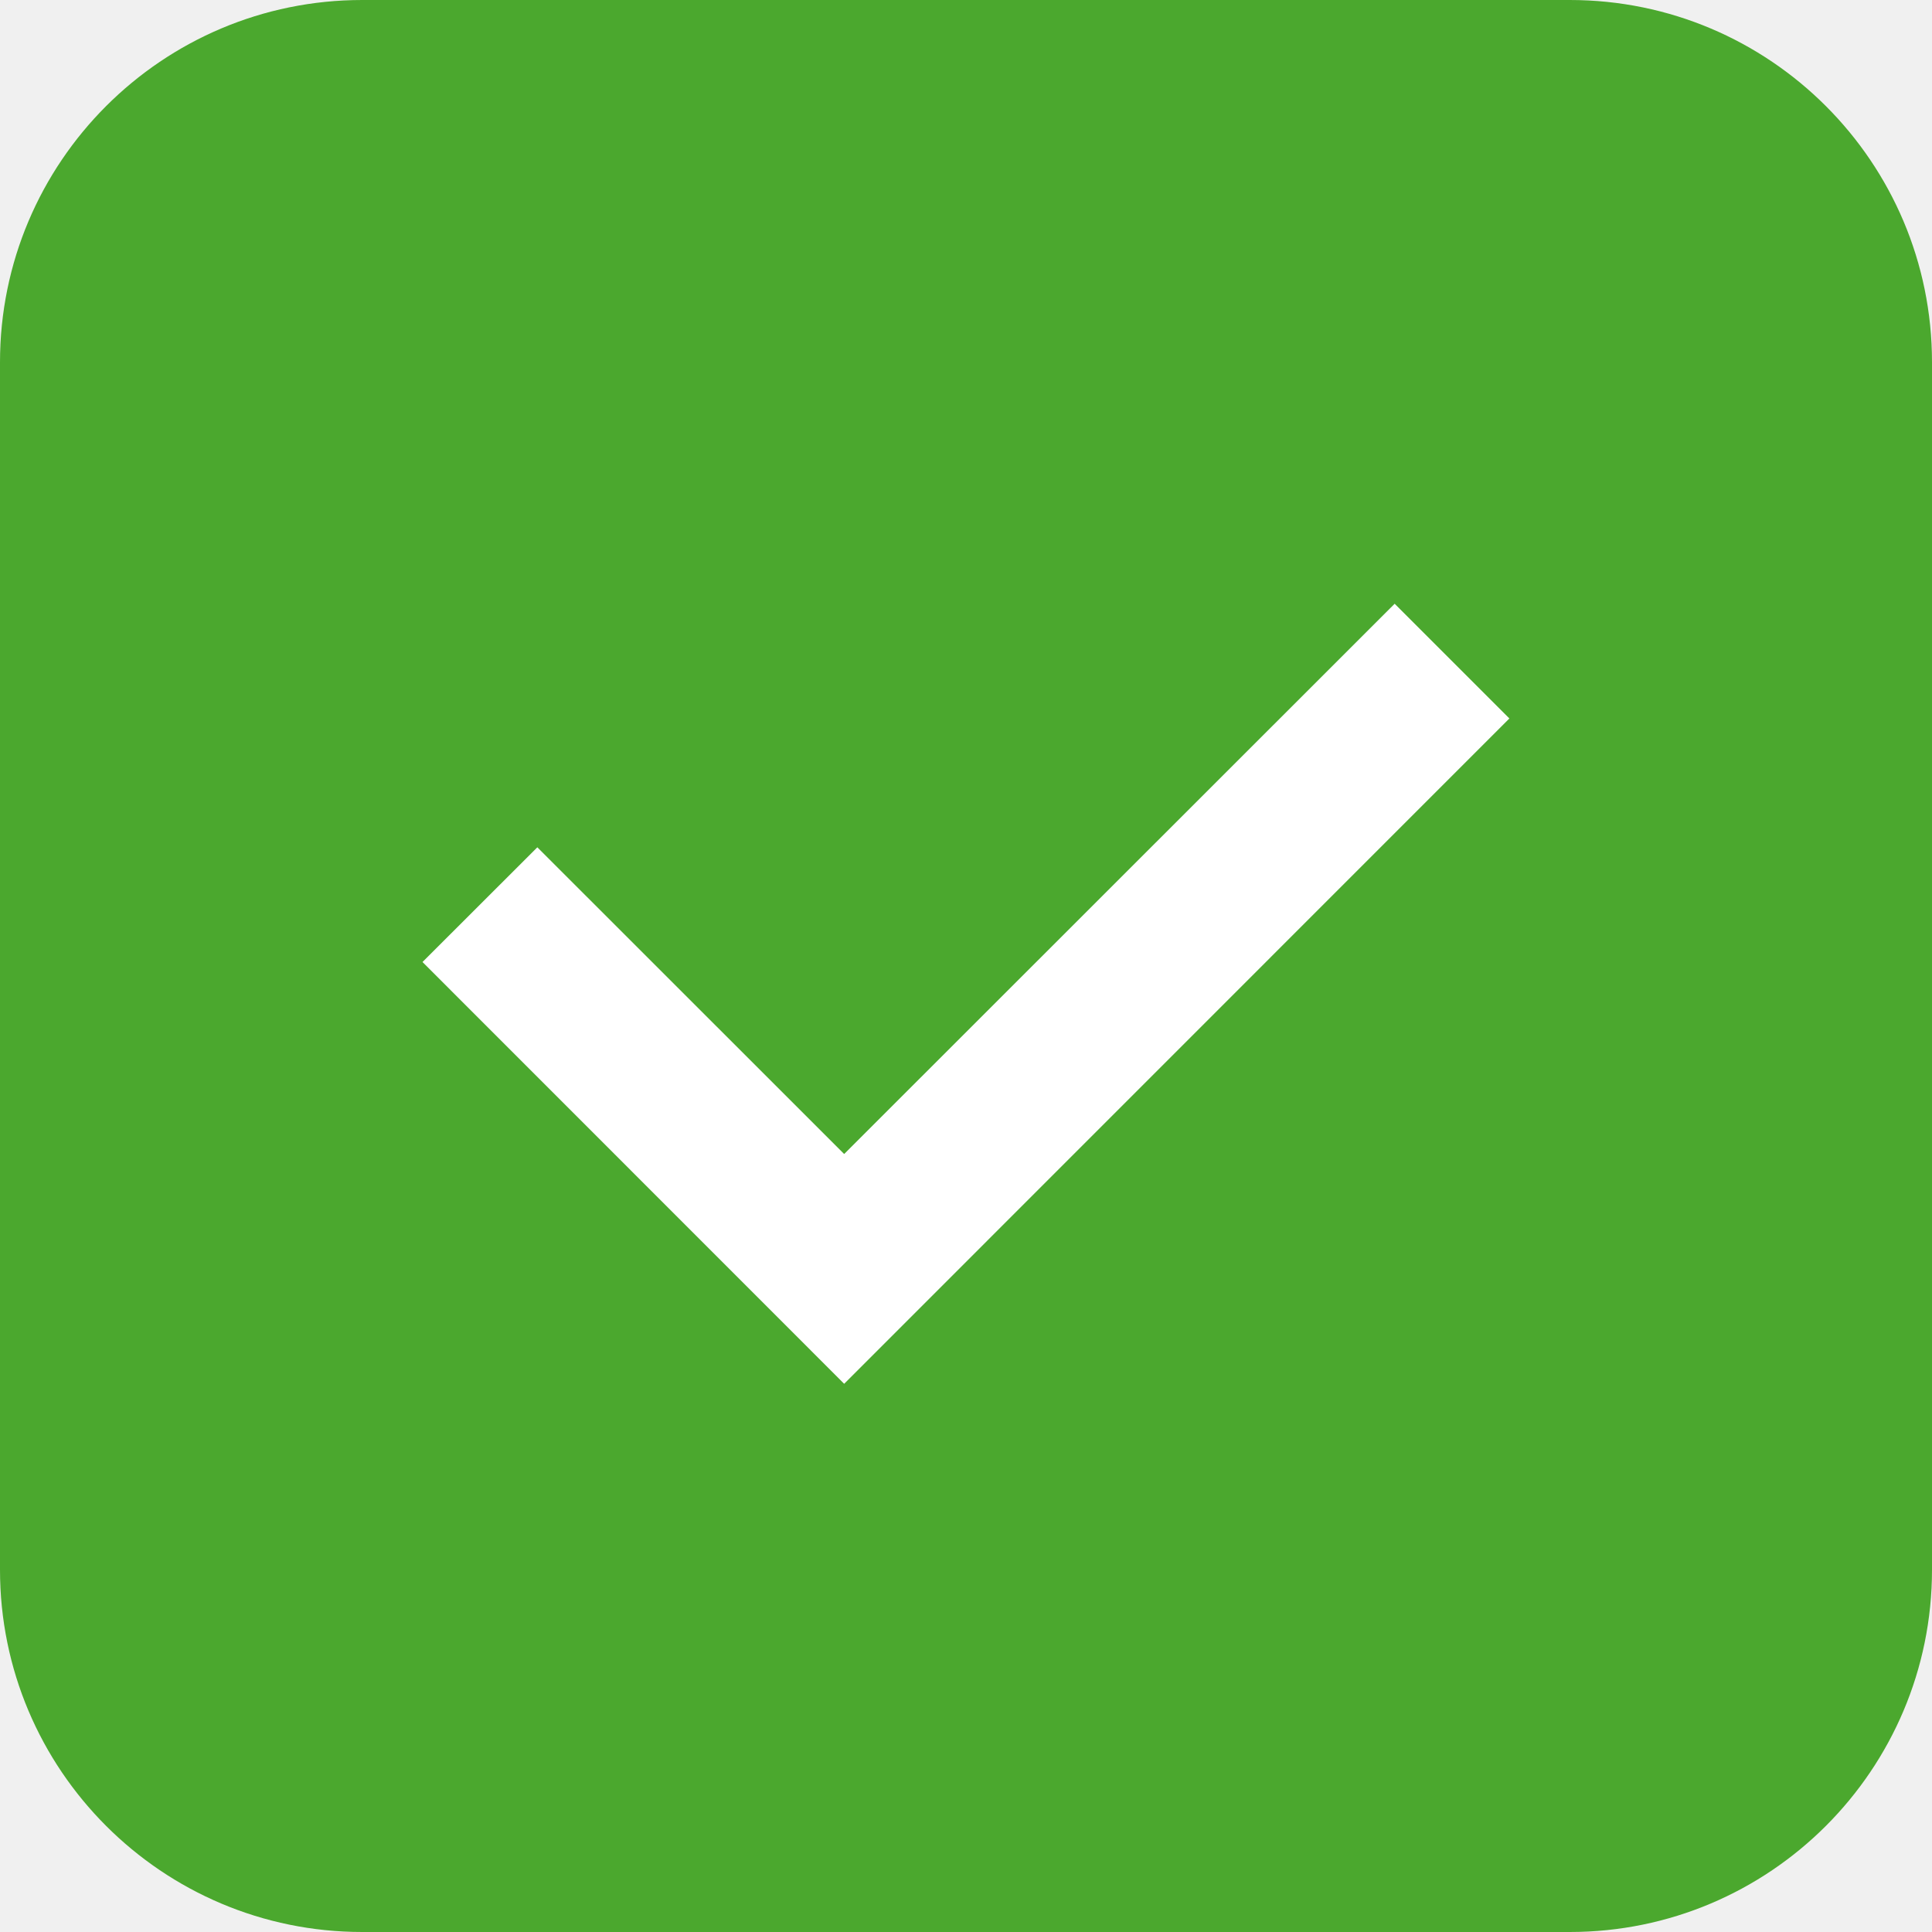
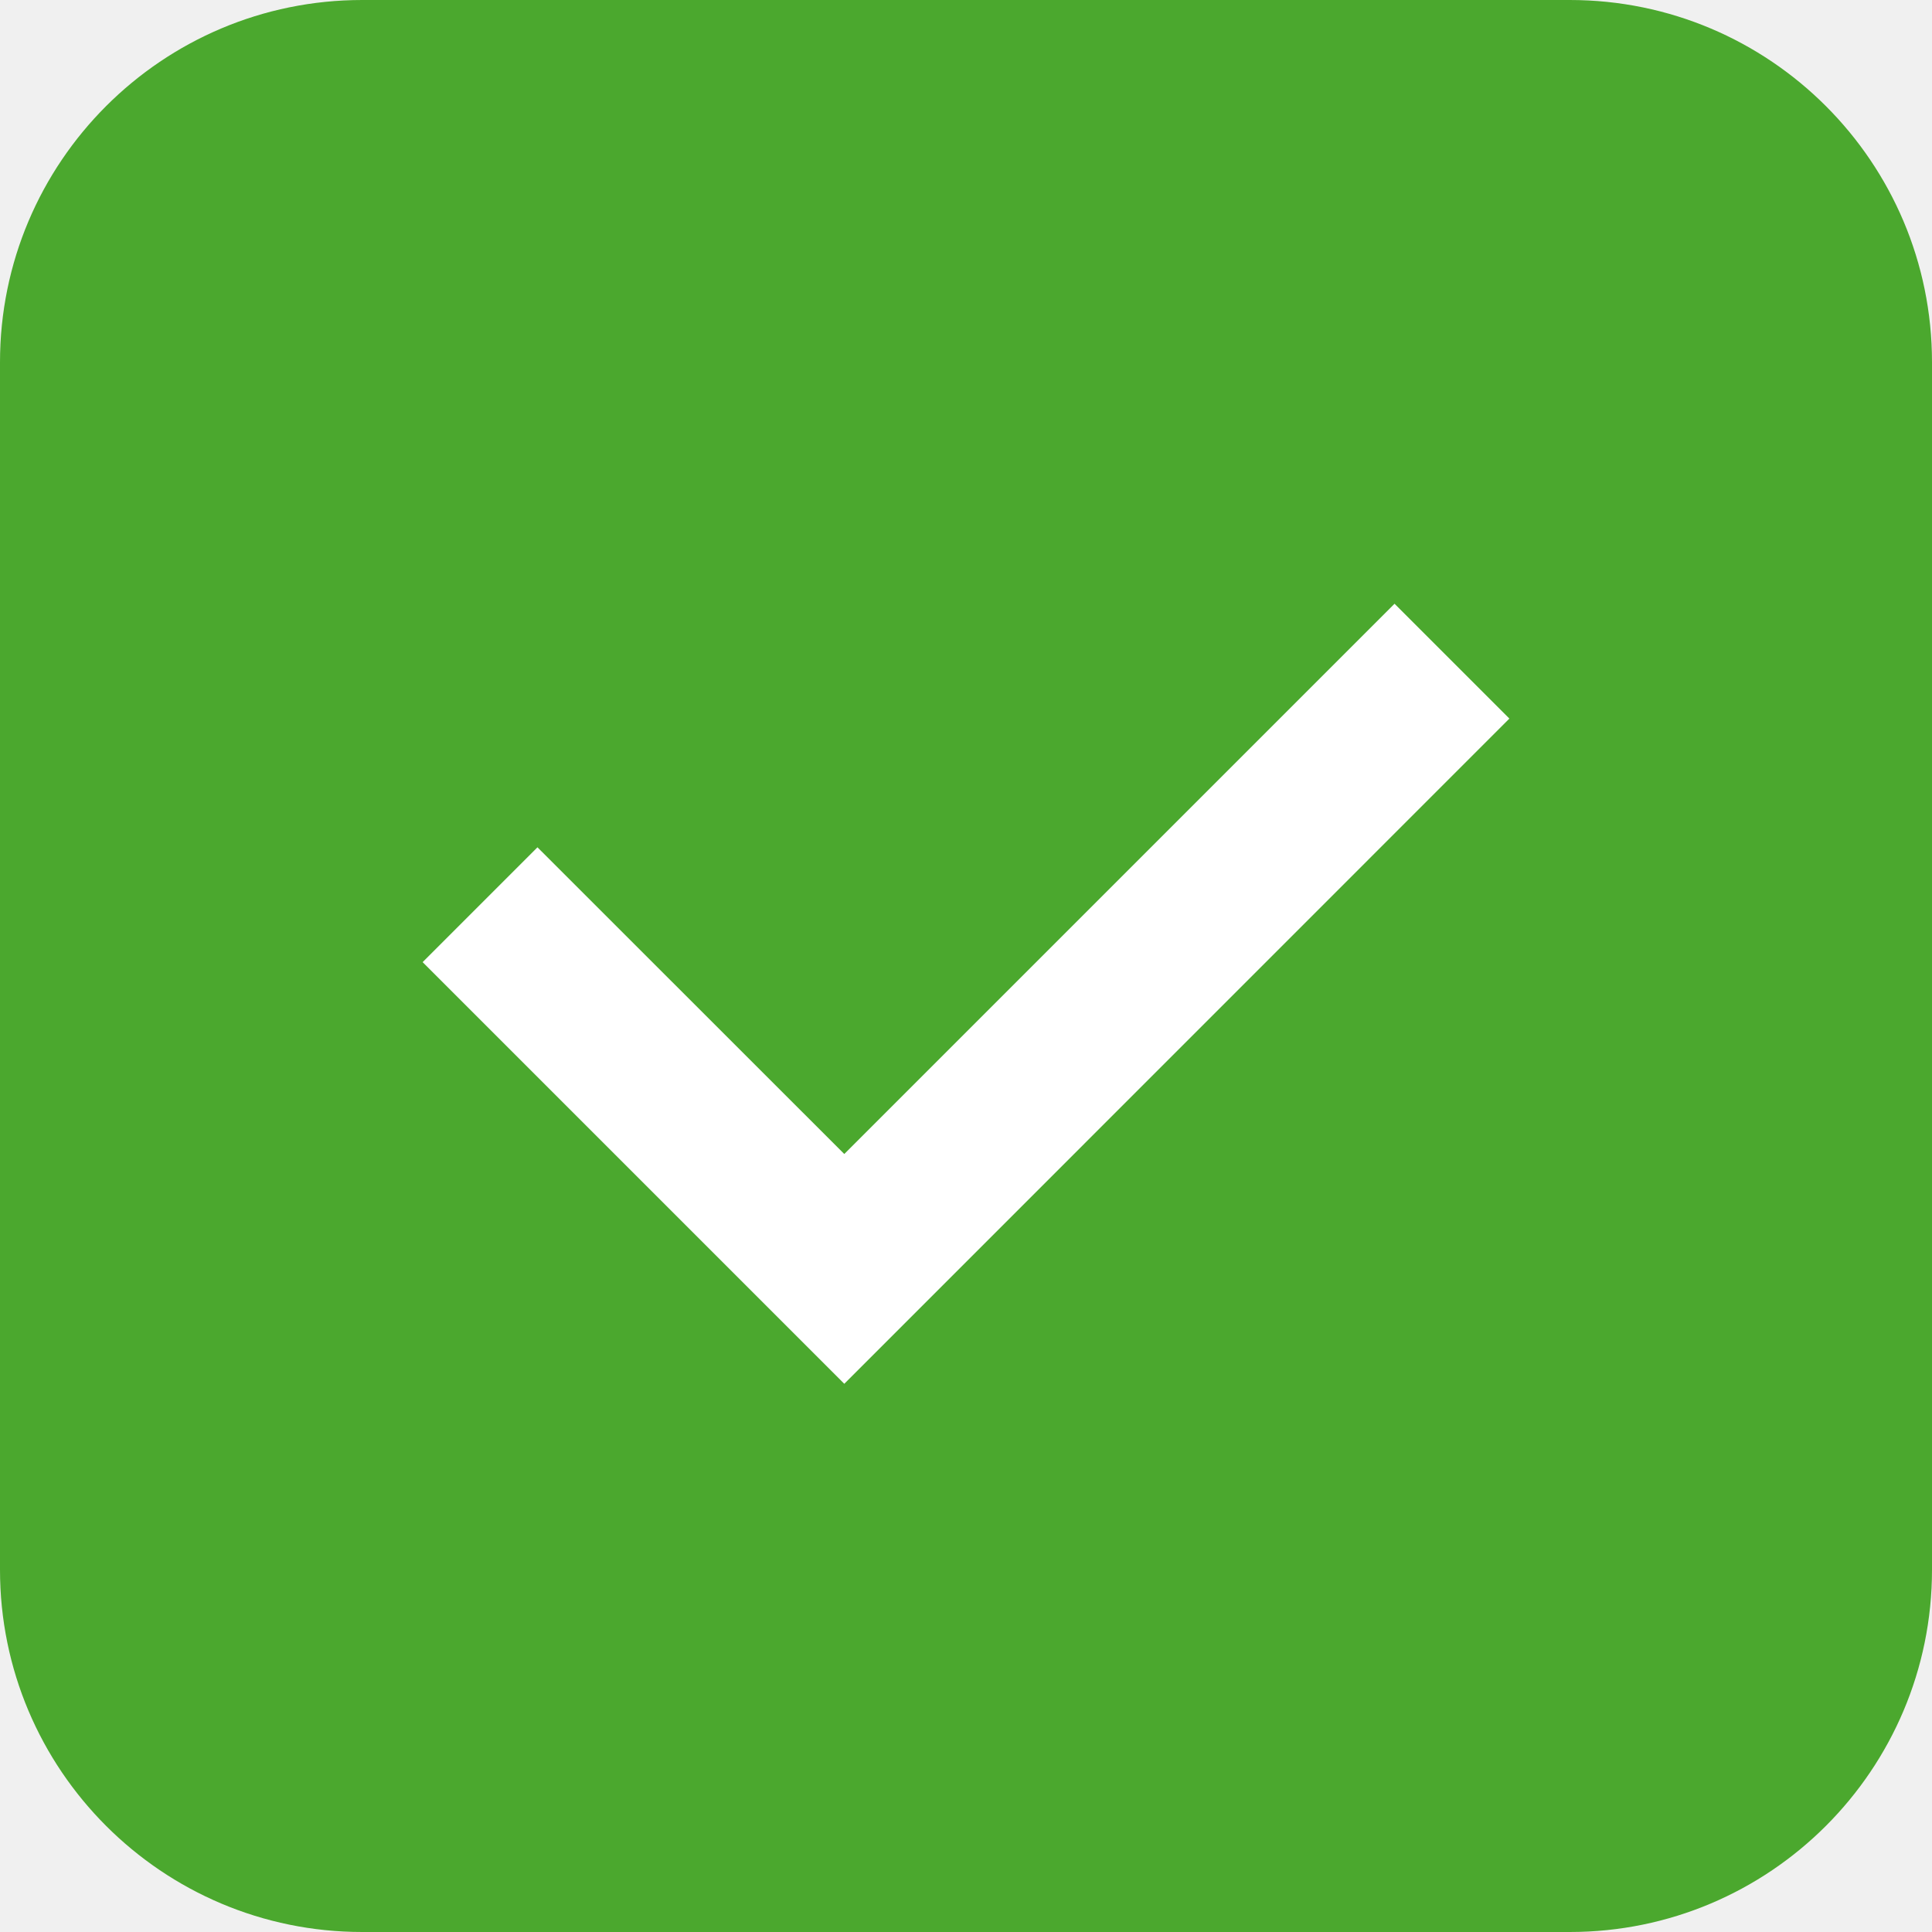
- <svg xmlns="http://www.w3.org/2000/svg" width="16" height="16" fill="none">
+ <svg xmlns="http://www.w3.org/2000/svg" width="16" height="16" viewBox="0 0 16 16" fill="none">
  <rect width="16" height="16" rx="3" fill="#4BA82E" />
-   <path fill-rule="evenodd" clip-rule="evenodd" d="M12.5 5.95L11.55 5 6.991 9.557 4.45 7.017l-.951.95 3.492 3.493L12.5 5.95z" fill="#fff" />
+   <path fill-rule="evenodd" clip-rule="evenodd" d="M12.5 5.951L11.549 5L6.992 9.557L4.451 7.017L3.5 7.968L6.992 11.46L12.5 5.951Z" fill="white" />
</svg>
